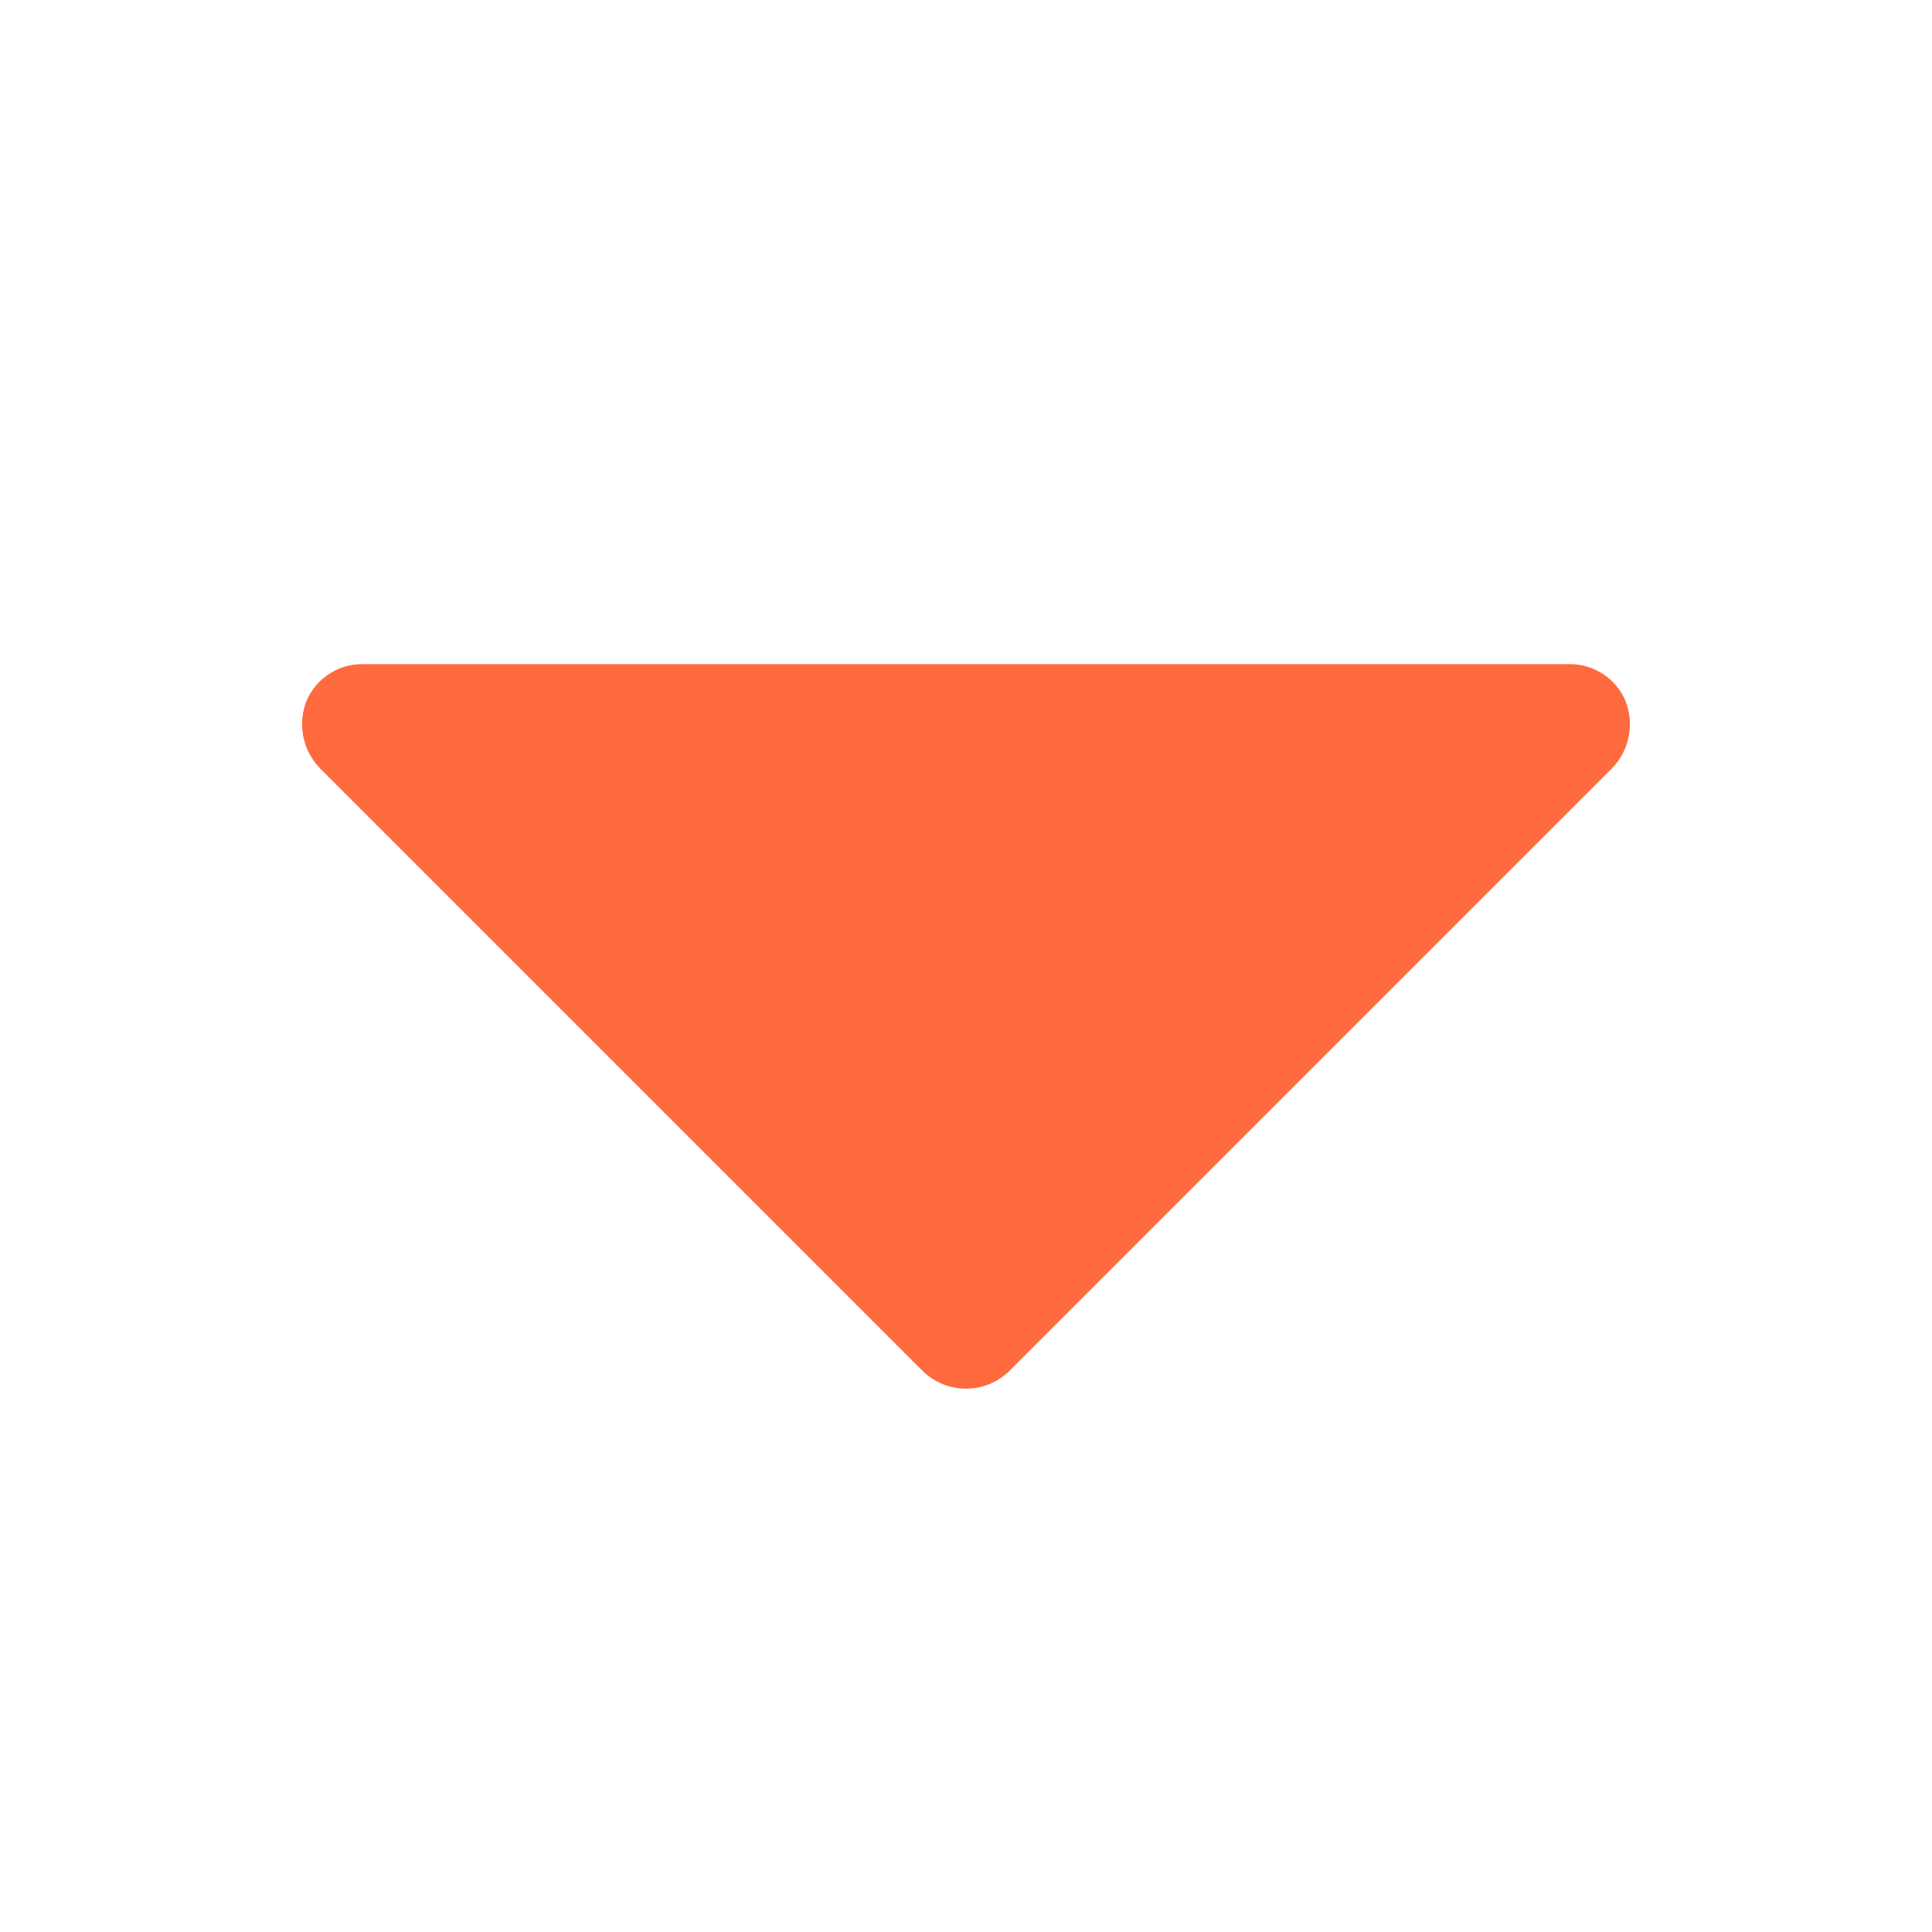
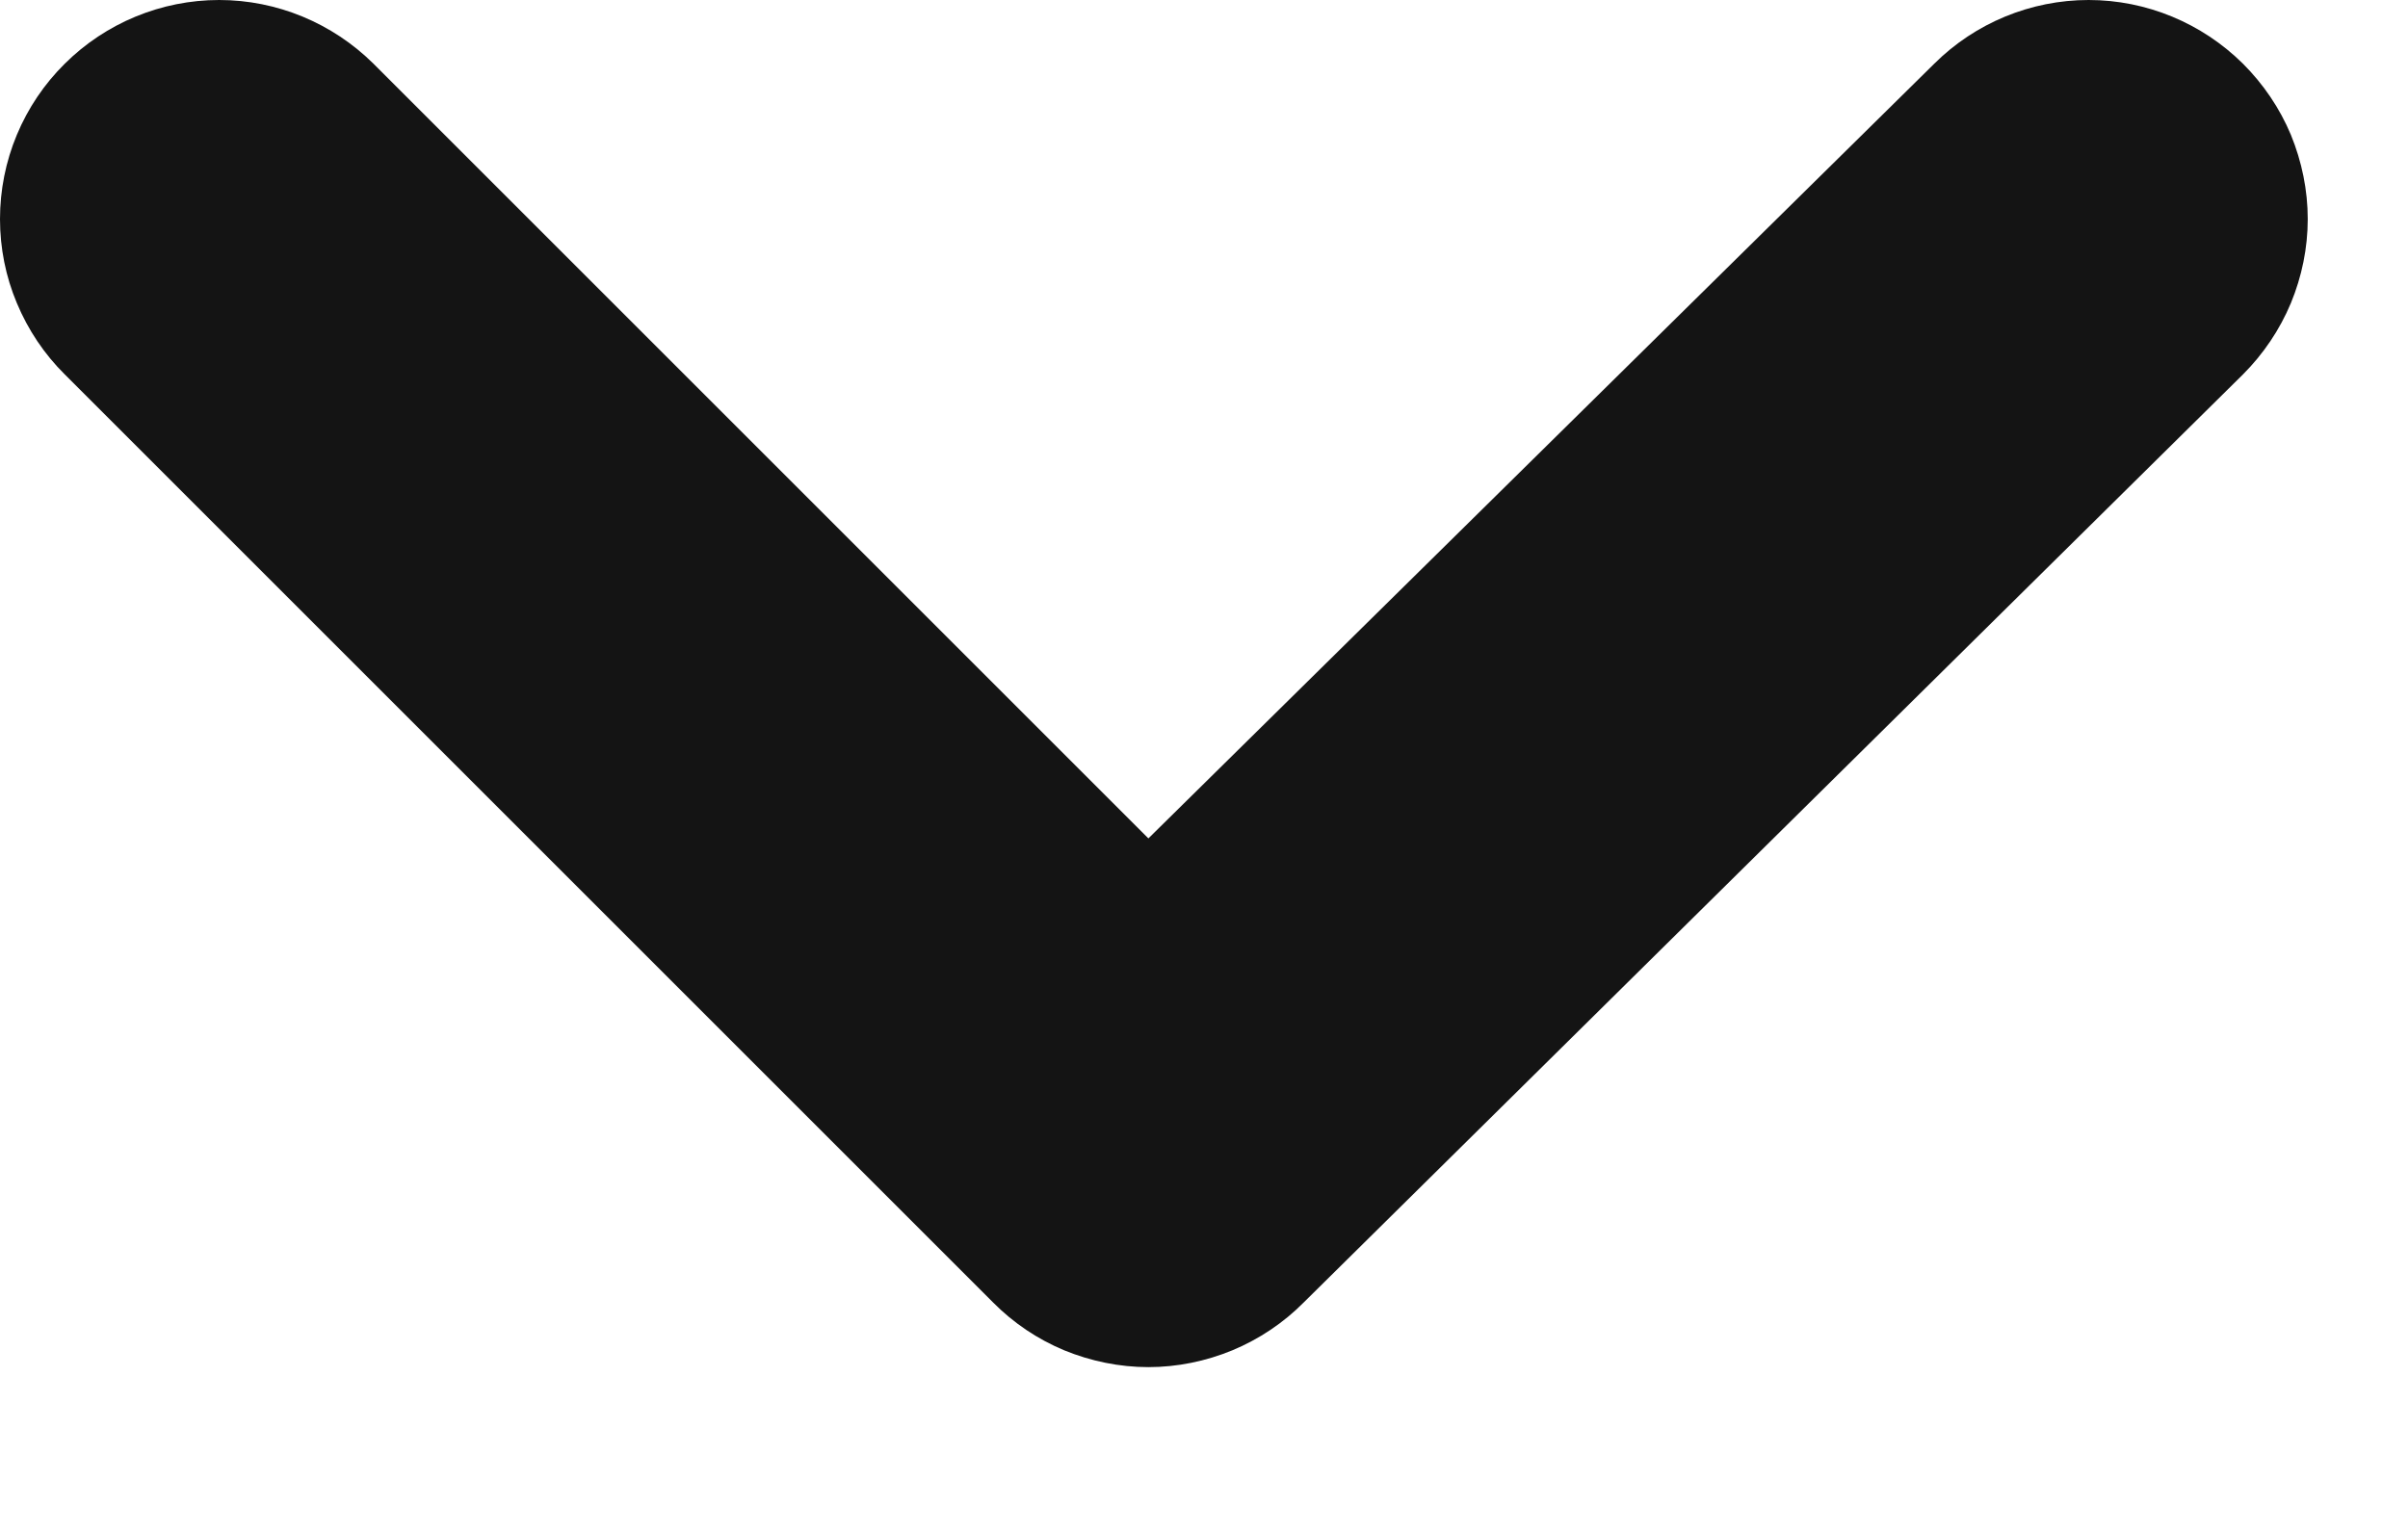
- <svg xmlns="http://www.w3.org/2000/svg" width="512" height="512" viewBox="0 0 32 32" style="enable-background:new 0 0 512 512" xml:space="preserve">
-   <path fill="#ff6a3e" d="M26.925 11.613A1 1 0 0 0 26 11H6a1 1 0 0 0-.925.613 1.05 1.05 0 0 0 .213 1.1l10 10a1.025 1.025 0 0 0 1.424 0l10-10a1.05 1.05 0 0 0 .213-1.1z" data-original="#000000" />
+ <svg xmlns="http://www.w3.org/2000/svg" width="11" height="7" viewBox="0 0 11 7" fill="none">
+   <path d="M10.246 0.291C10.058 0.105 9.805 0 9.541 0C9.277 0 9.023 0.105 8.836 0.291L5.246 3.831L1.706 0.291C1.518 0.105 1.265 0 1.001 0C0.737 0 0.483 0.105 0.296 0.291C0.202 0.384 0.128 0.494 0.077 0.616C0.026 0.738 0 0.869 0 1.001C0 1.133 0.026 1.264 0.077 1.385C0.128 1.507 0.202 1.618 0.296 1.711L4.536 5.951C4.629 6.045 4.739 6.119 4.861 6.17C4.983 6.22 5.114 6.247 5.246 6.247C5.378 6.247 5.509 6.22 5.63 6.17C5.752 6.119 5.863 6.045 5.956 5.951L10.246 1.711C10.339 1.618 10.414 1.507 10.465 1.385C10.515 1.264 10.542 1.133 10.542 1.001C10.542 0.869 10.515 0.738 10.465 0.616C10.414 0.494 10.339 0.384 10.246 0.291Z" fill="#141414" />
</svg>
